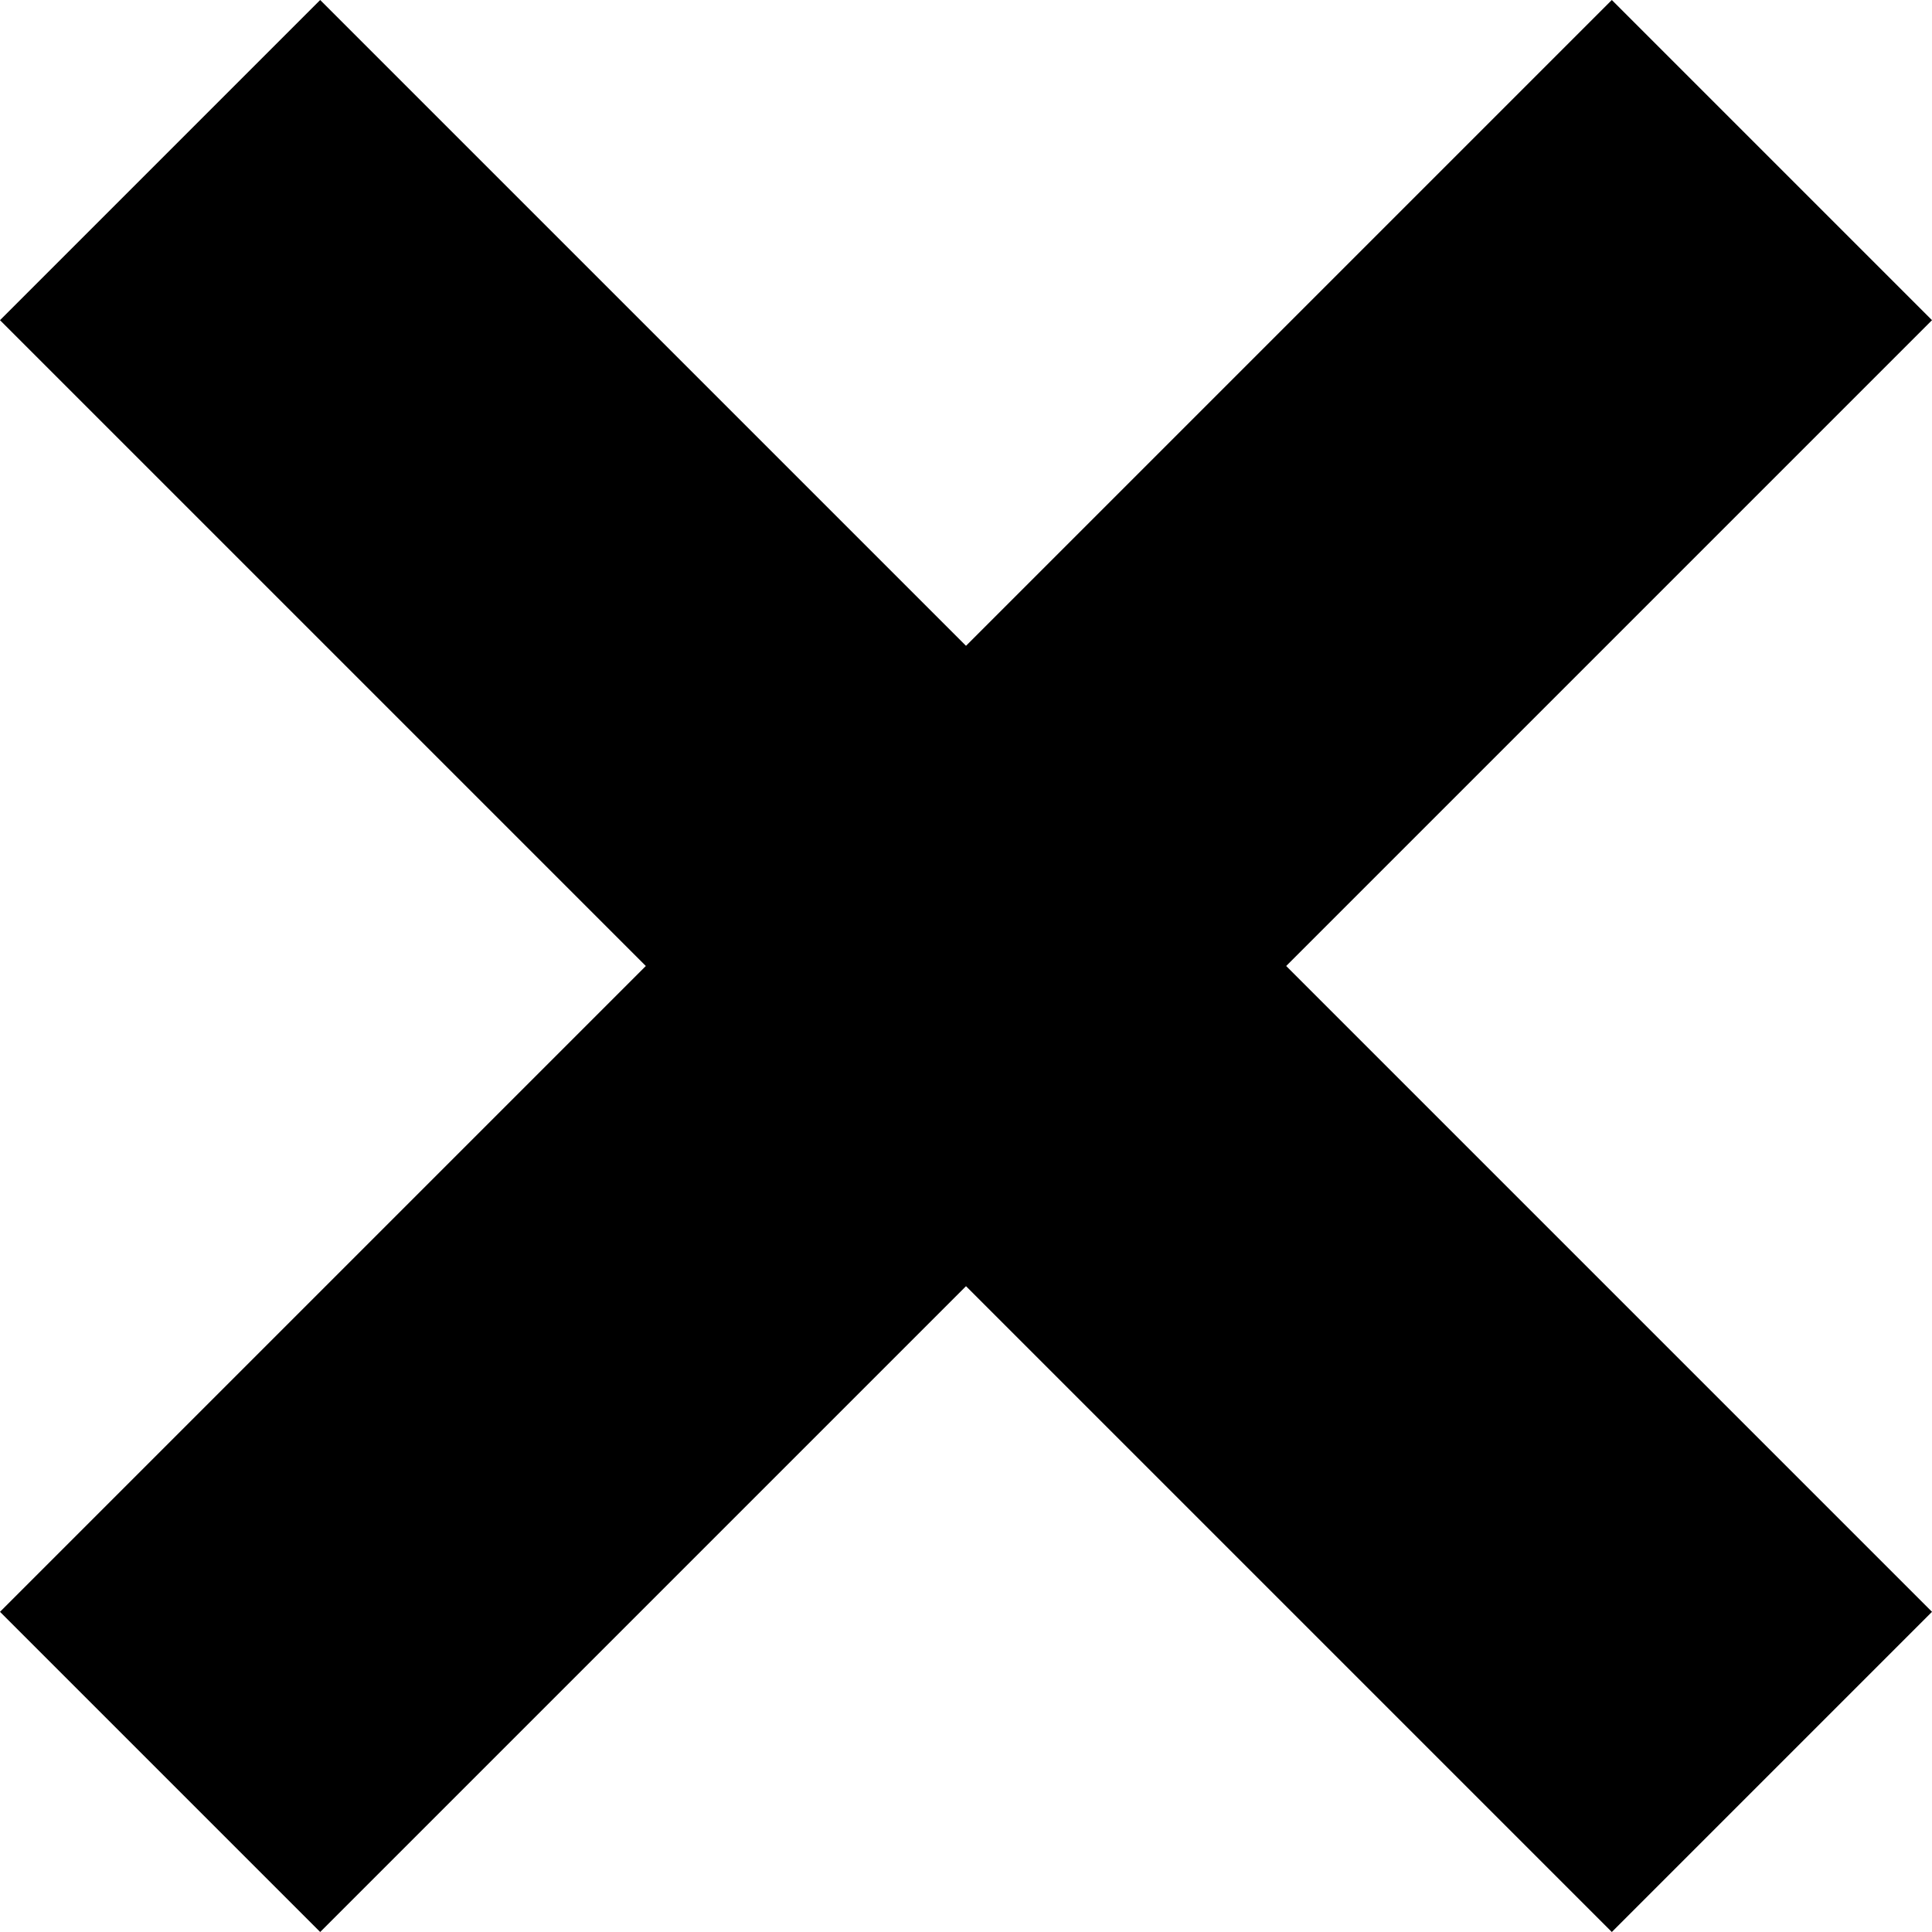
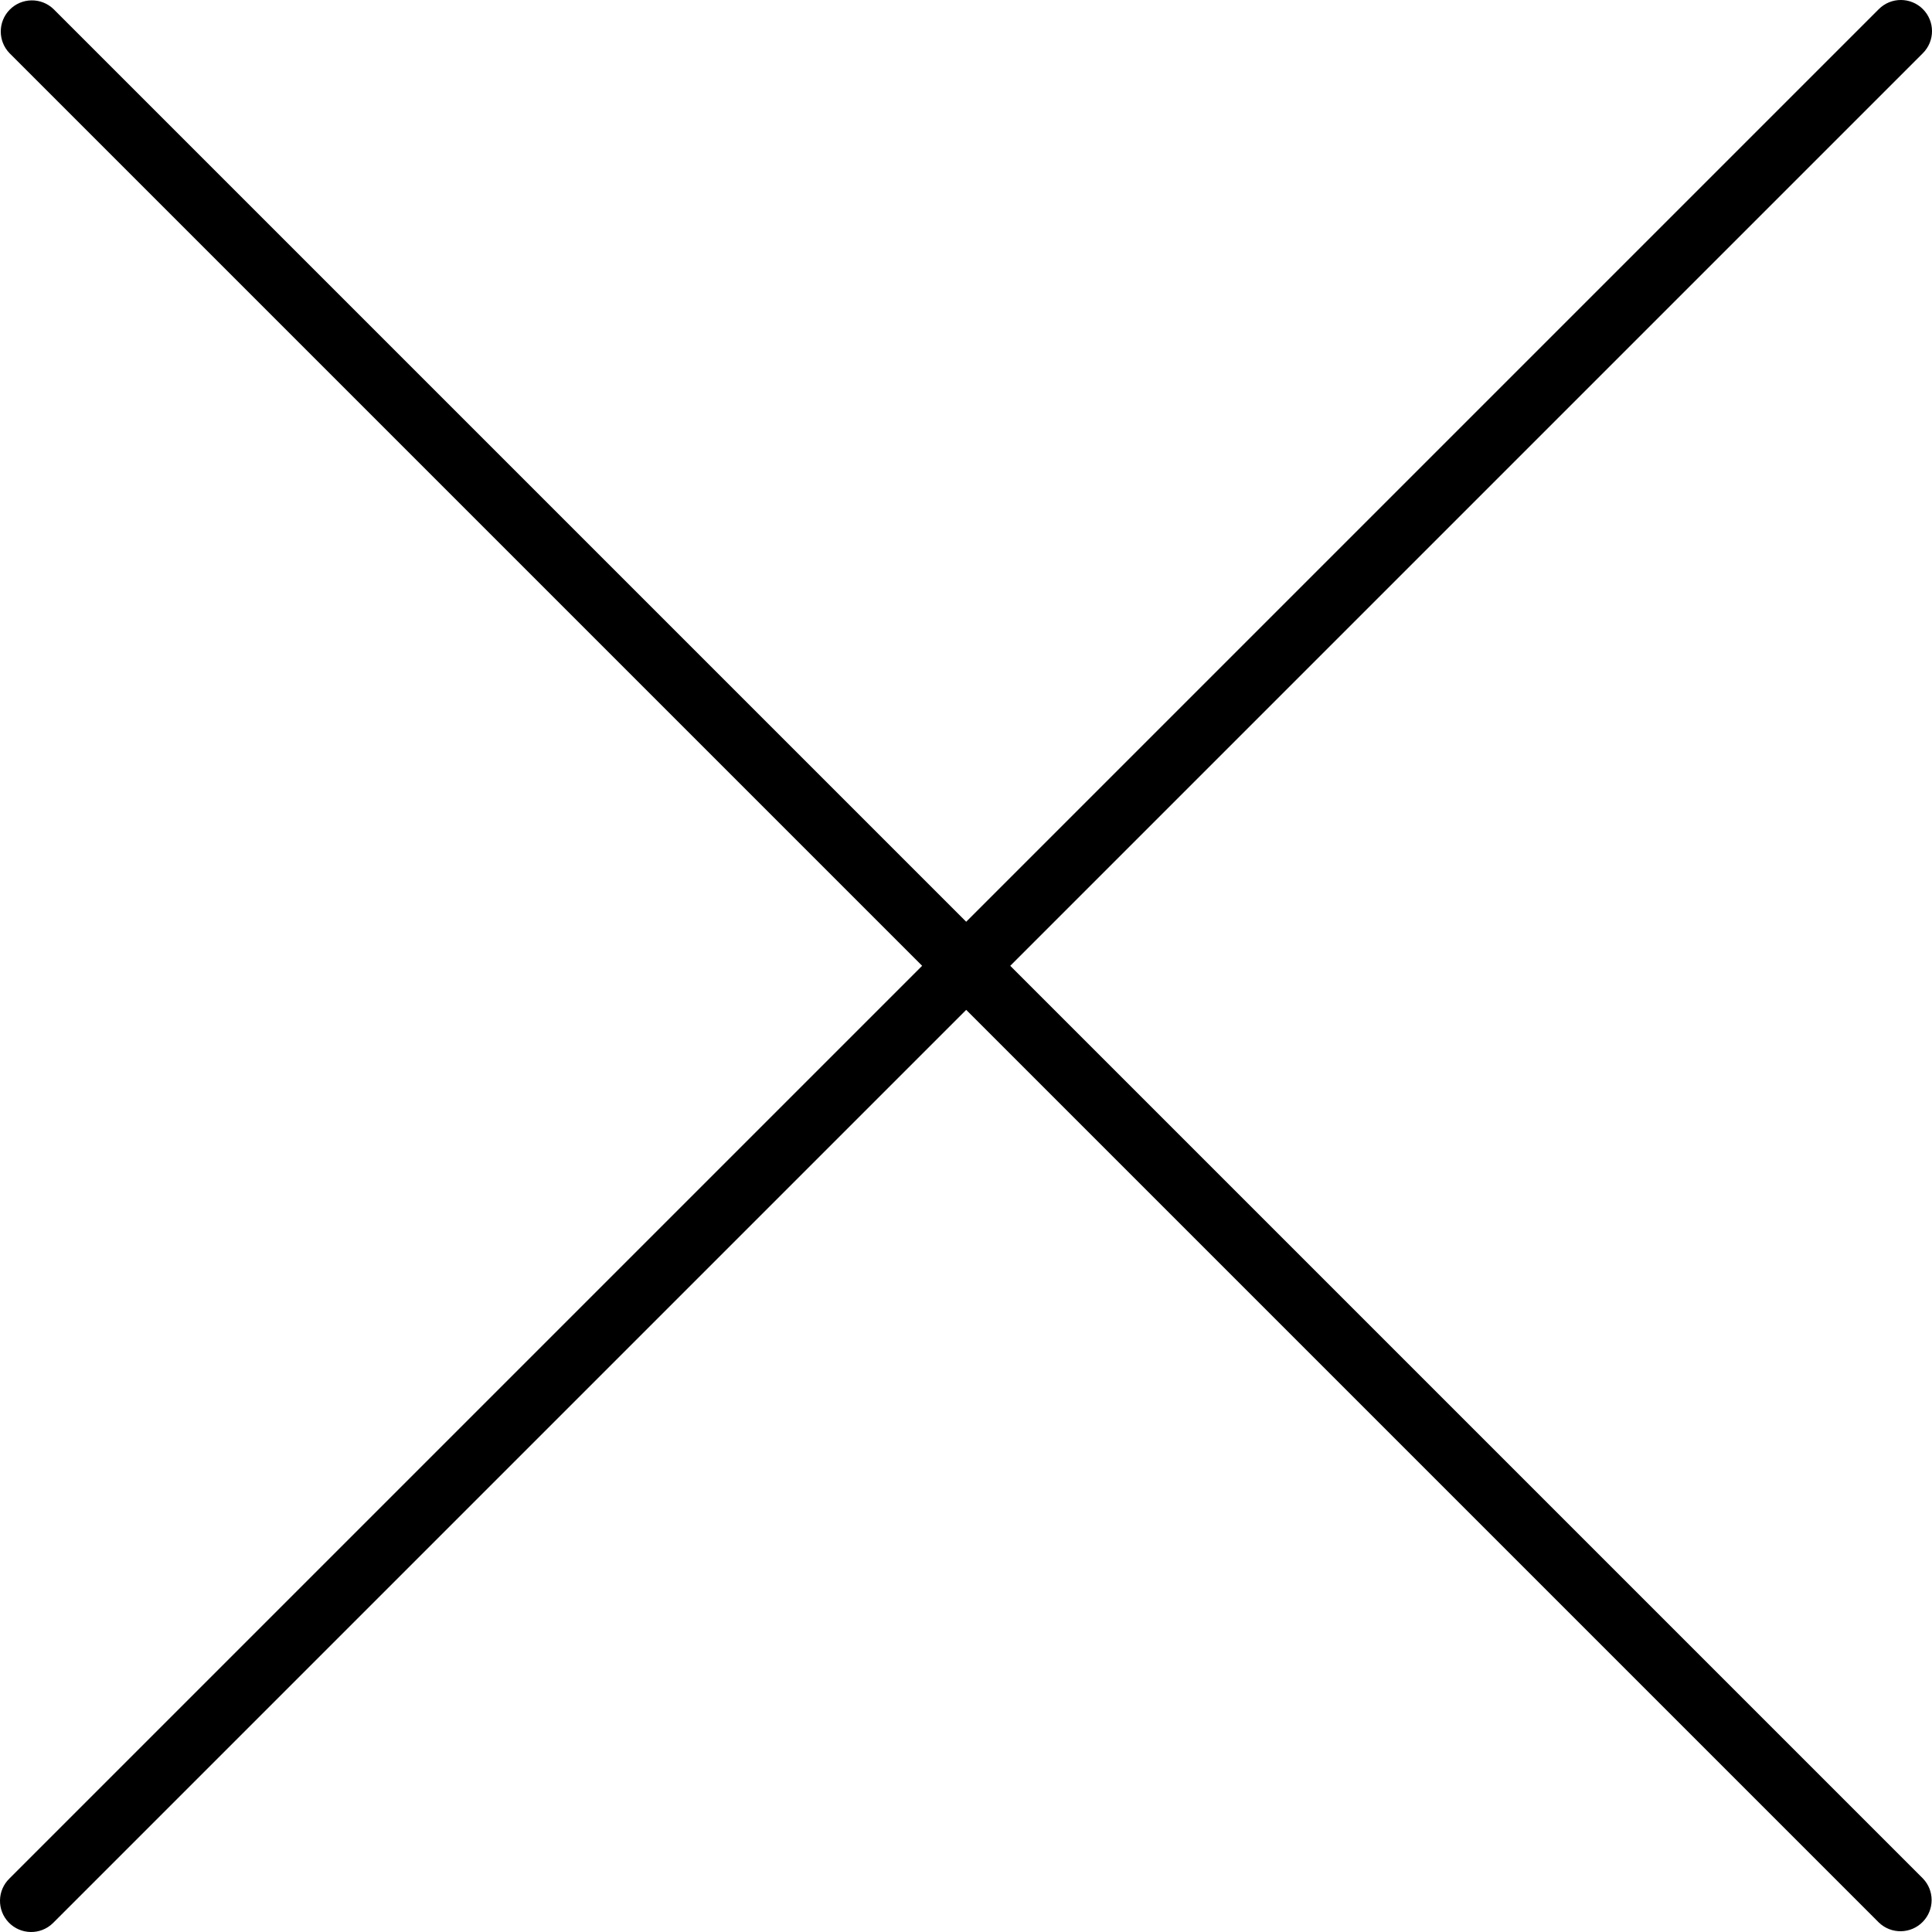
- <svg xmlns="http://www.w3.org/2000/svg" id="Capa_1" enable-background="new 0 0 512.001 512.001" height="512" viewBox="0 0 512.001 512.001" width="512">
+ <svg xmlns="http://www.w3.org/2000/svg" version="1.1" id="Capa_1" x="0px" y="0px" viewBox="0 0 496.096 496.096" style="enable-background:new 0 0 496.096 496.096;" xml:space="preserve">
  <g>
-     <path d="m512.001 84.853-84.853-84.853-171.147 171.147-171.148-171.147-84.853 84.853 171.148 171.147-171.148 171.148 84.853 84.853 171.148-171.147 171.147 171.147 84.853-84.853-171.148-171.148z" />
+     <g>
+       <path d="M259.41,247.998L493.754,13.654c3.123-3.124,3.123-8.188,0-11.312c-3.124-3.123-8.188-3.123-11.312,0L248.098,236.686    L13.754,2.342C10.576-0.727,5.512-0.639,2.442,2.539c-2.994,3.1-2.994,8.015,0,11.115l234.344,234.344L2.442,482.342    c-3.178,3.07-3.266,8.134-0.196,11.312s8.134,3.266,11.312,0.196c0.067-0.064,0.132-0.13,0.196-0.196L248.098,259.31    l234.344,234.344c3.178,3.07,8.242,2.982,11.312-0.196c2.995-3.1,2.995-8.016,0-11.116L259.41,247.998z" />
+     </g>
  </g>
+   <g>
+ </g>
+   <g>
+ </g>
+   <g>
+ </g>
+   <g>
+ </g>
+   <g>
+ </g>
+   <g>
+ </g>
+   <g>
+ </g>
+   <g>
+ </g>
+   <g>
+ </g>
+   <g>
+ </g>
+   <g>
+ </g>
+   <g>
+ </g>
+   <g>
+ </g>
+   <g>
+ </g>
+   <g>
+ </g>
</svg>
